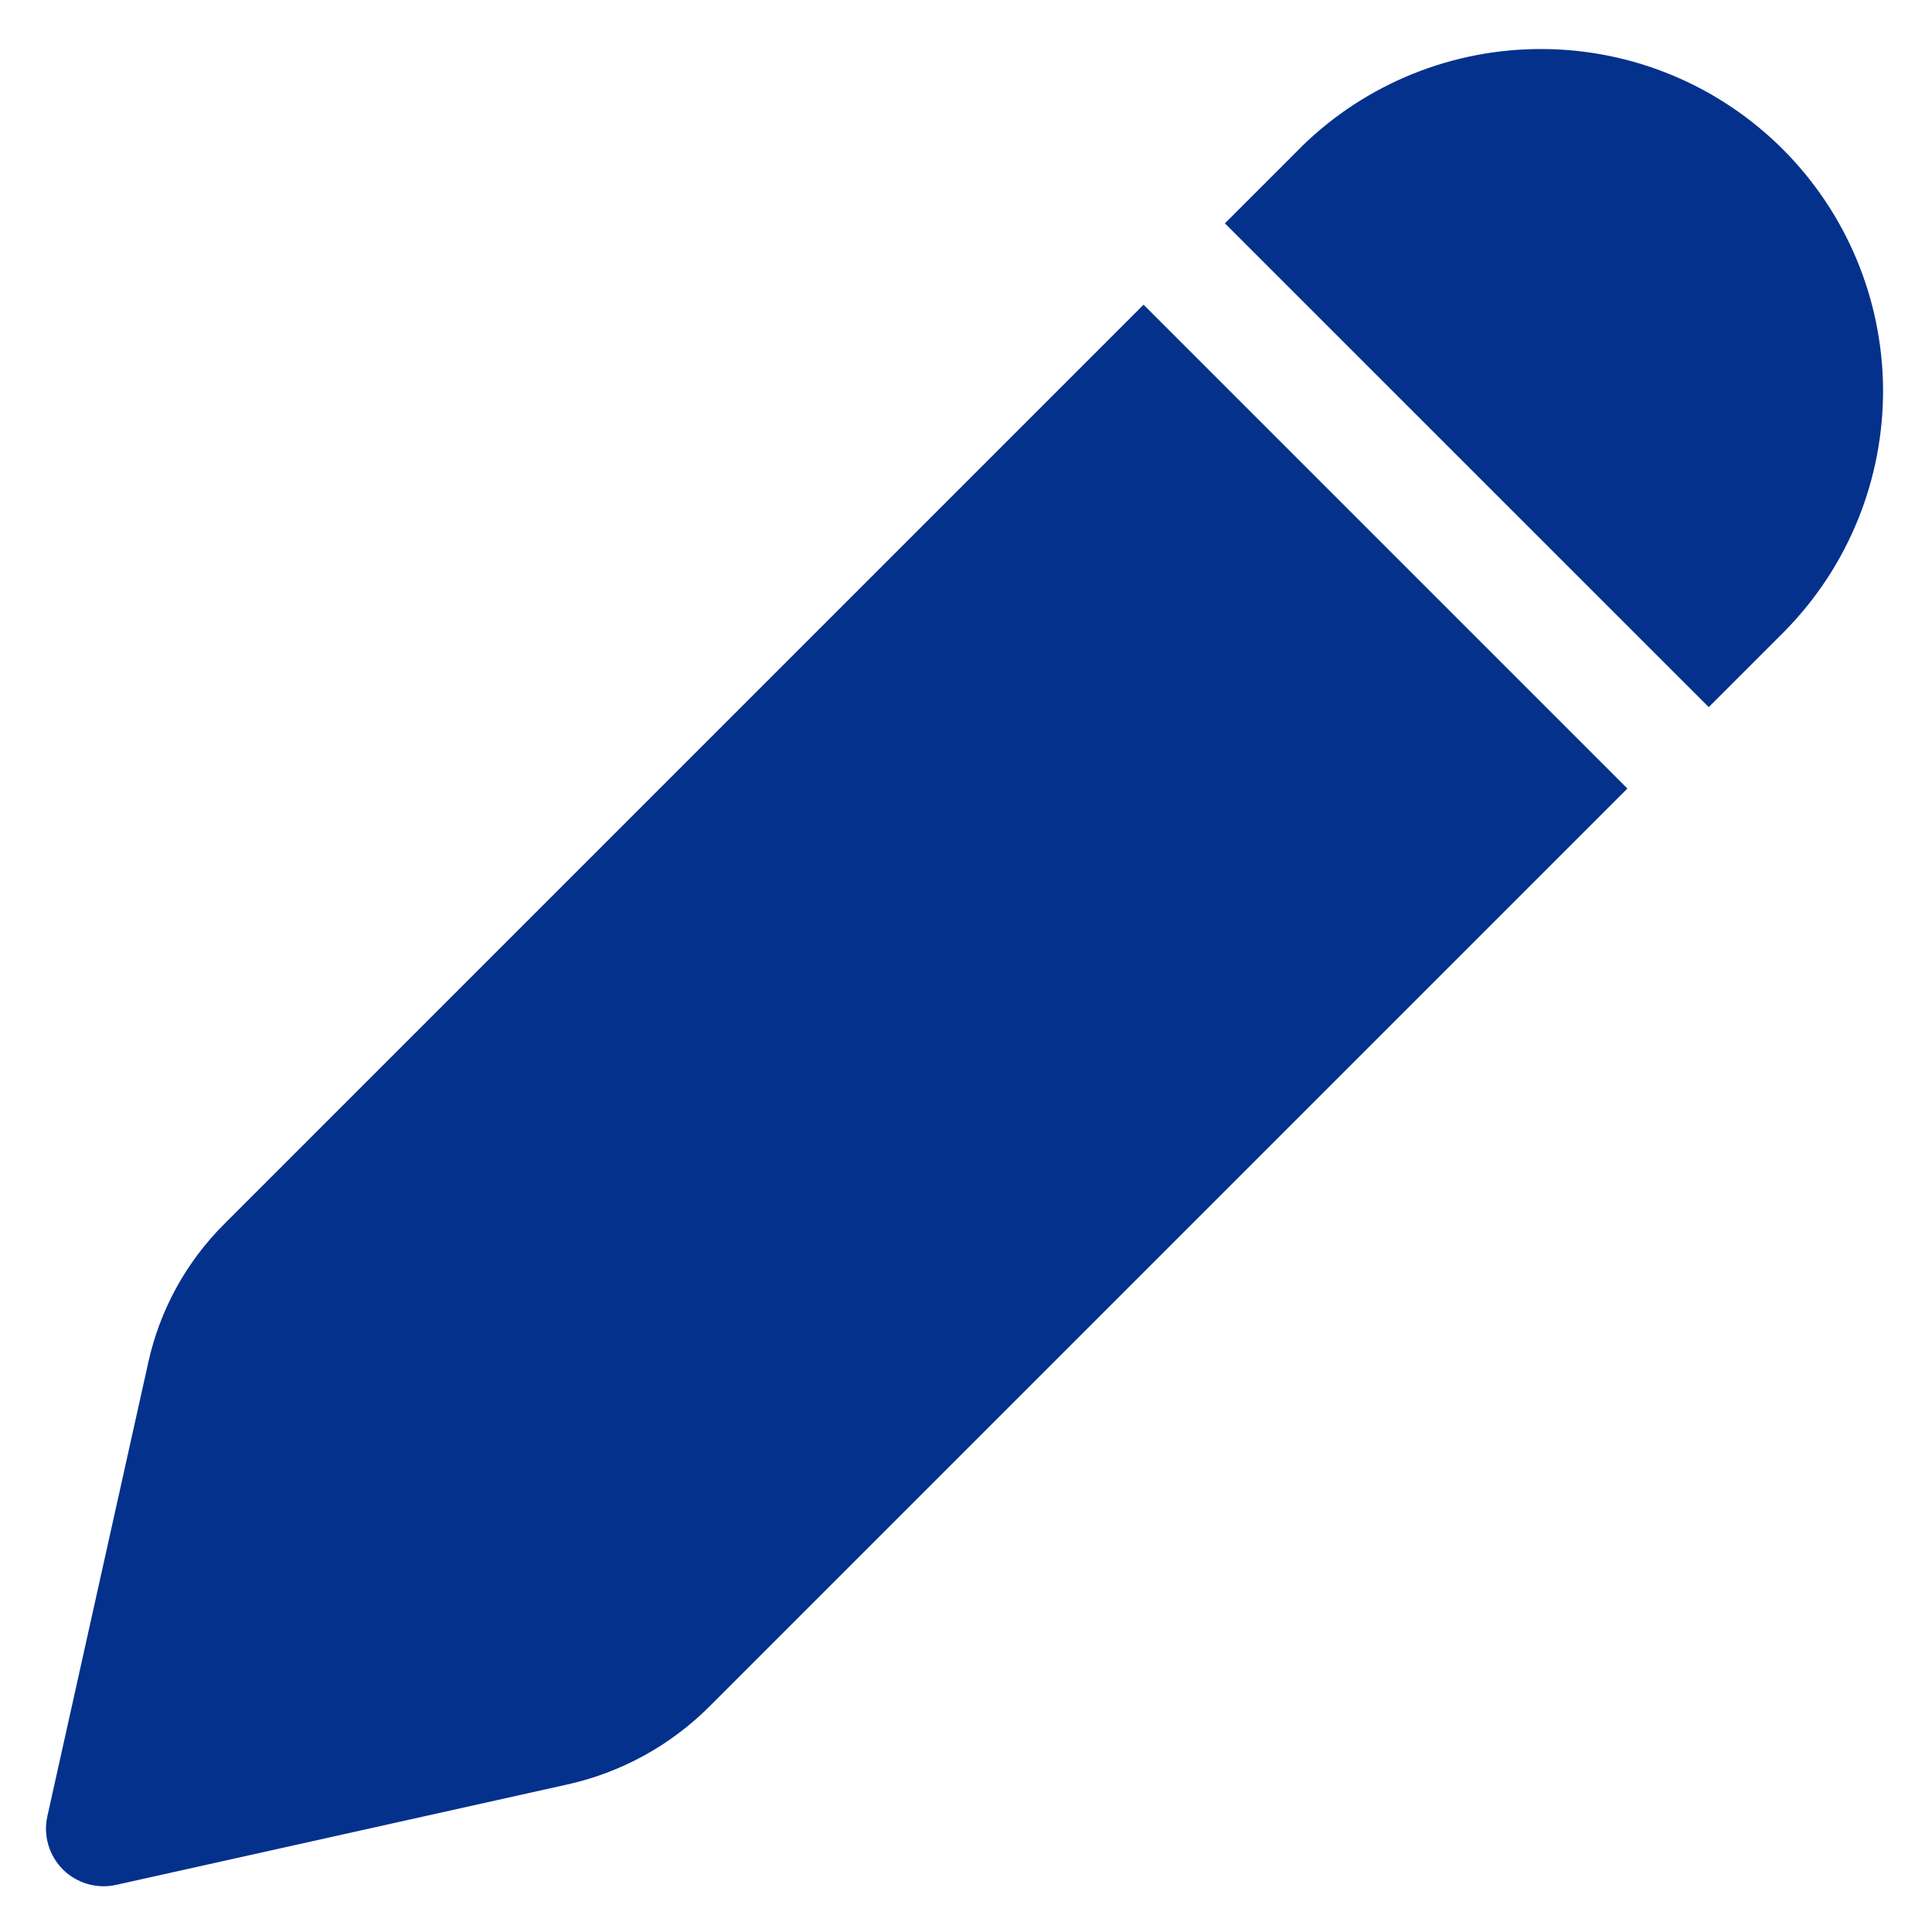
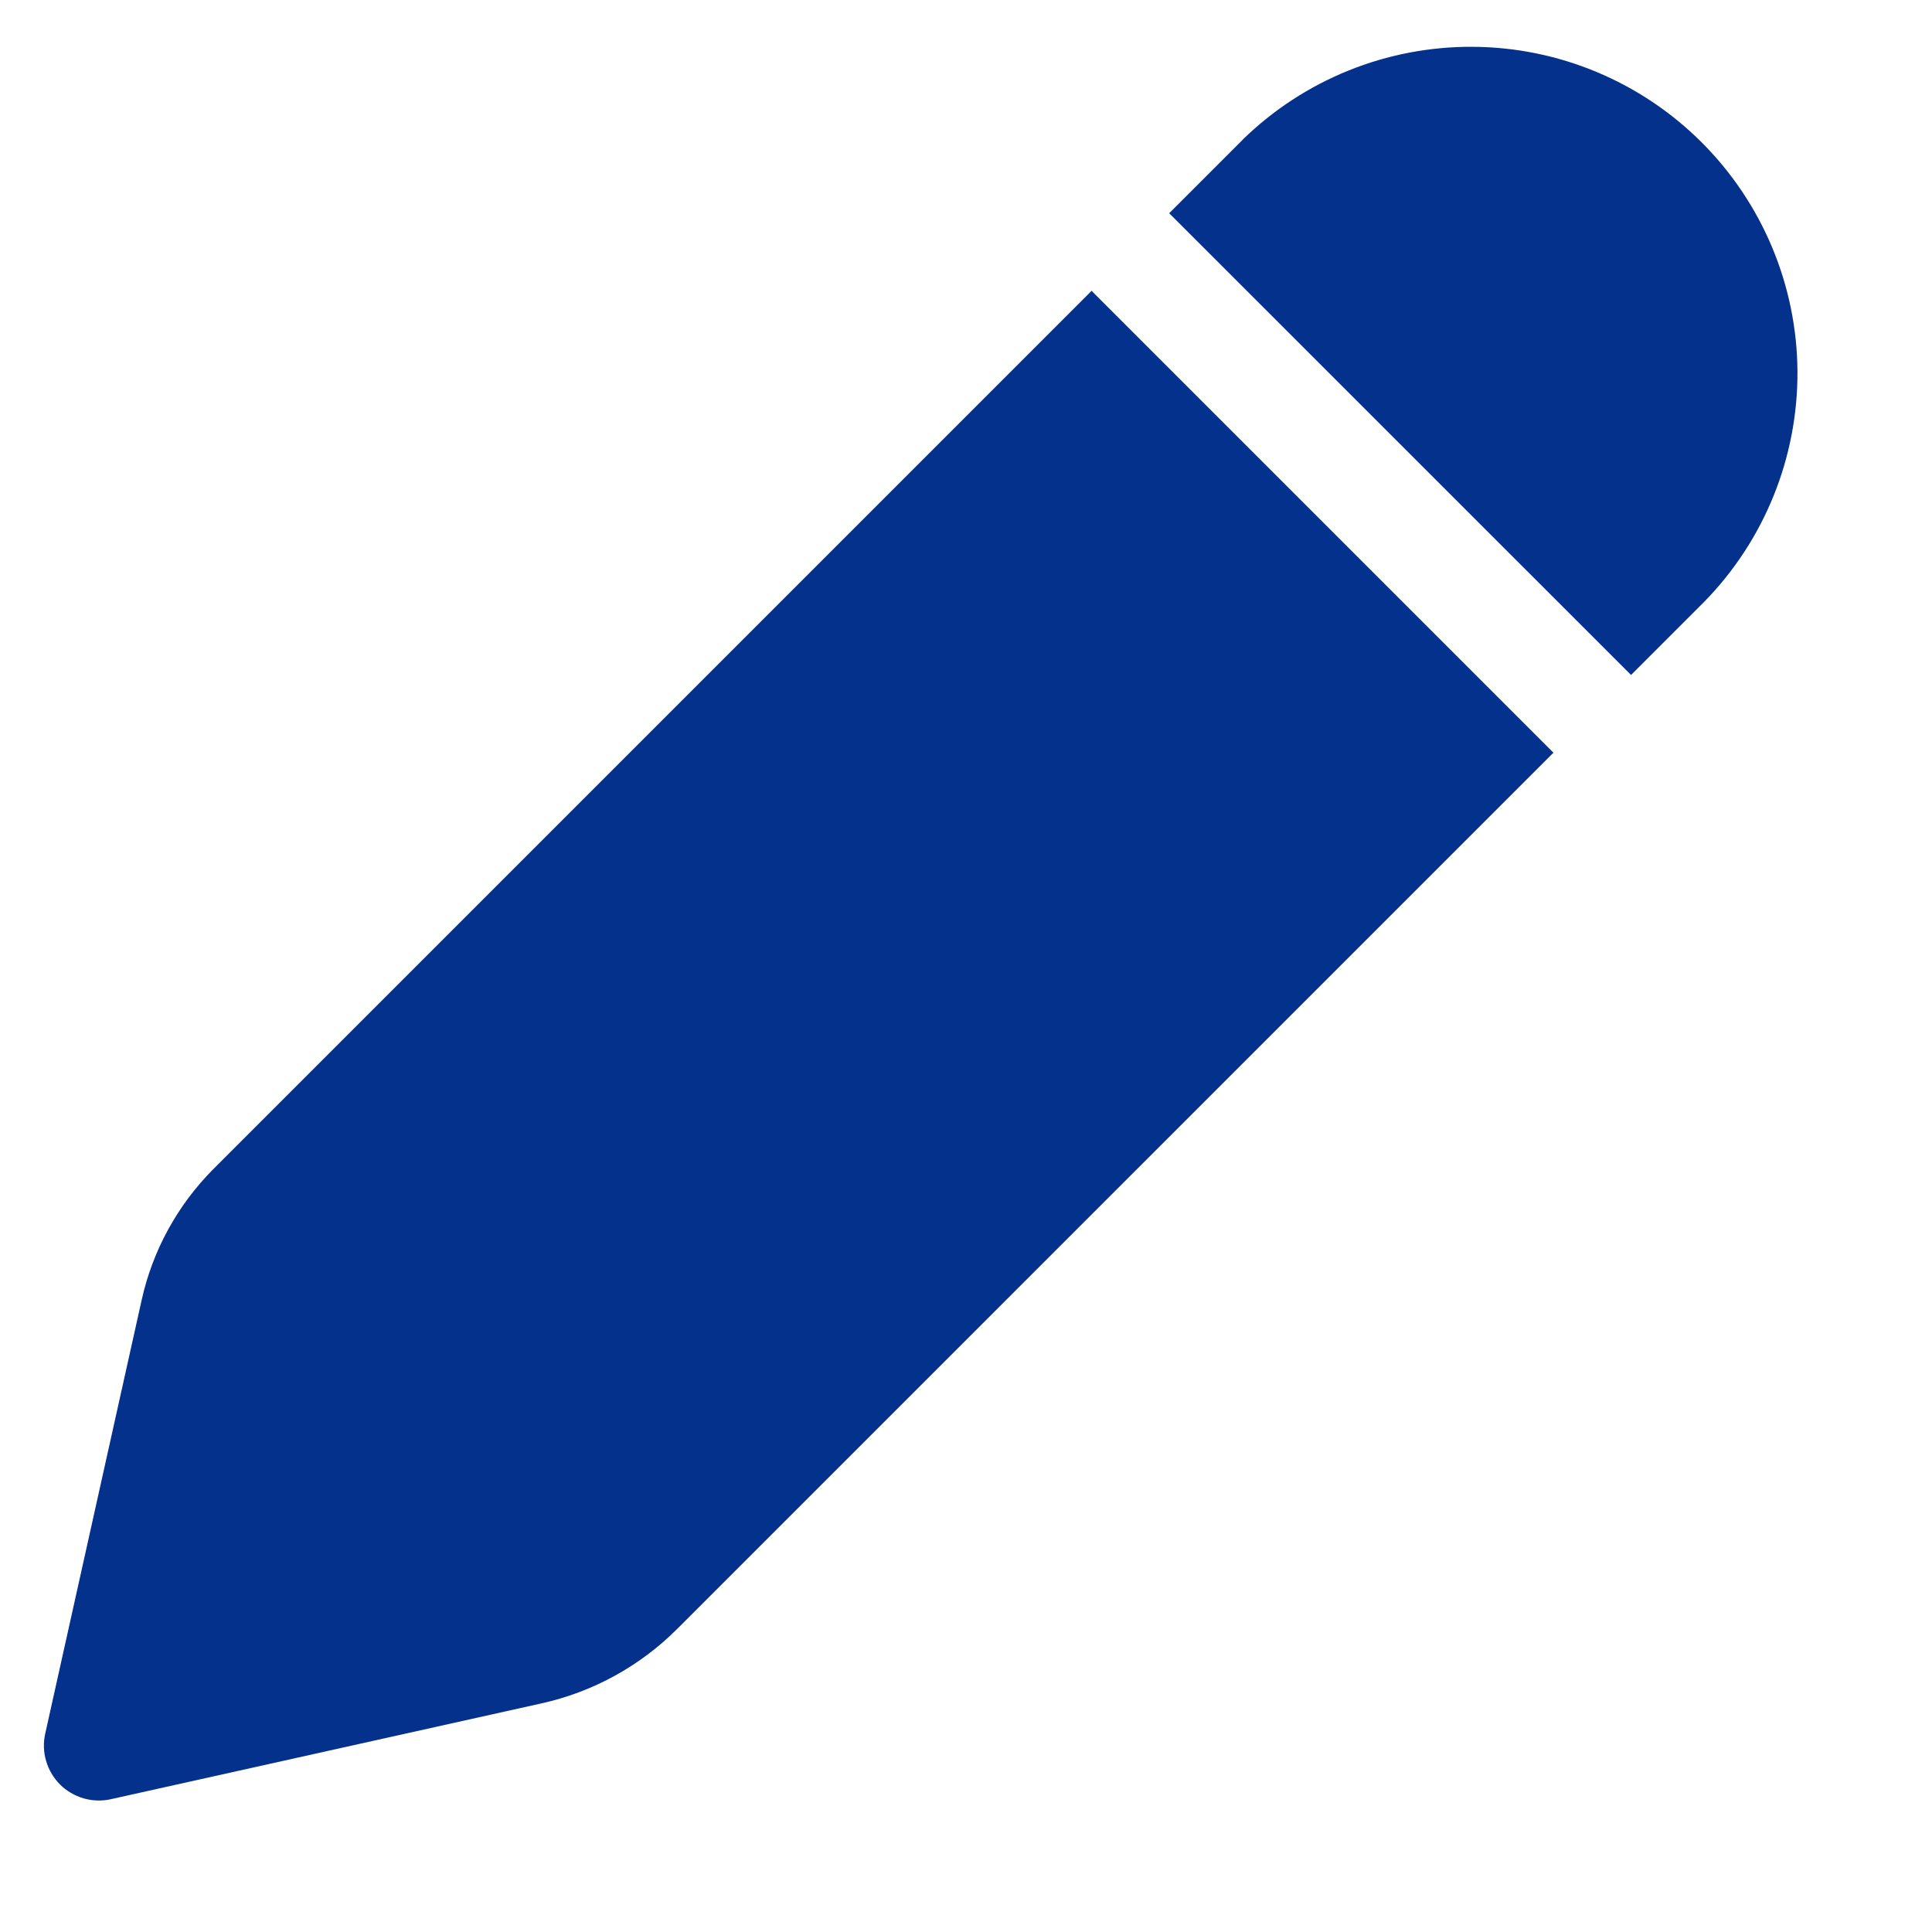
- <svg xmlns="http://www.w3.org/2000/svg" width="21" height="21" viewBox="0 0 21 21" fill="none">
+ <svg xmlns="http://www.w3.org/2000/svg" width="22" height="22" viewBox="0 0 22 22" fill="none">
  <path d="M14.15 1.591C14.85 0.907 15.792 0.527 16.77 0.533C17.749 0.538 18.686 0.93 19.378 1.622C20.07 2.314 20.462 3.251 20.468 4.23C20.473 5.208 20.093 6.15 19.409 6.85L18.573 7.686L13.314 2.428L14.151 1.591H14.15ZM12.43 3.312L2.431 13.311C2.022 13.721 1.738 14.239 1.613 14.804L0.515 19.741C0.492 19.844 0.495 19.951 0.525 20.052C0.554 20.153 0.609 20.245 0.683 20.32C0.757 20.394 0.85 20.448 0.951 20.478C1.052 20.507 1.159 20.511 1.261 20.488L6.169 19.396C6.753 19.266 7.288 18.972 7.711 18.549L17.689 8.571L12.43 3.312Z" fill="#03318C" />
</svg>
